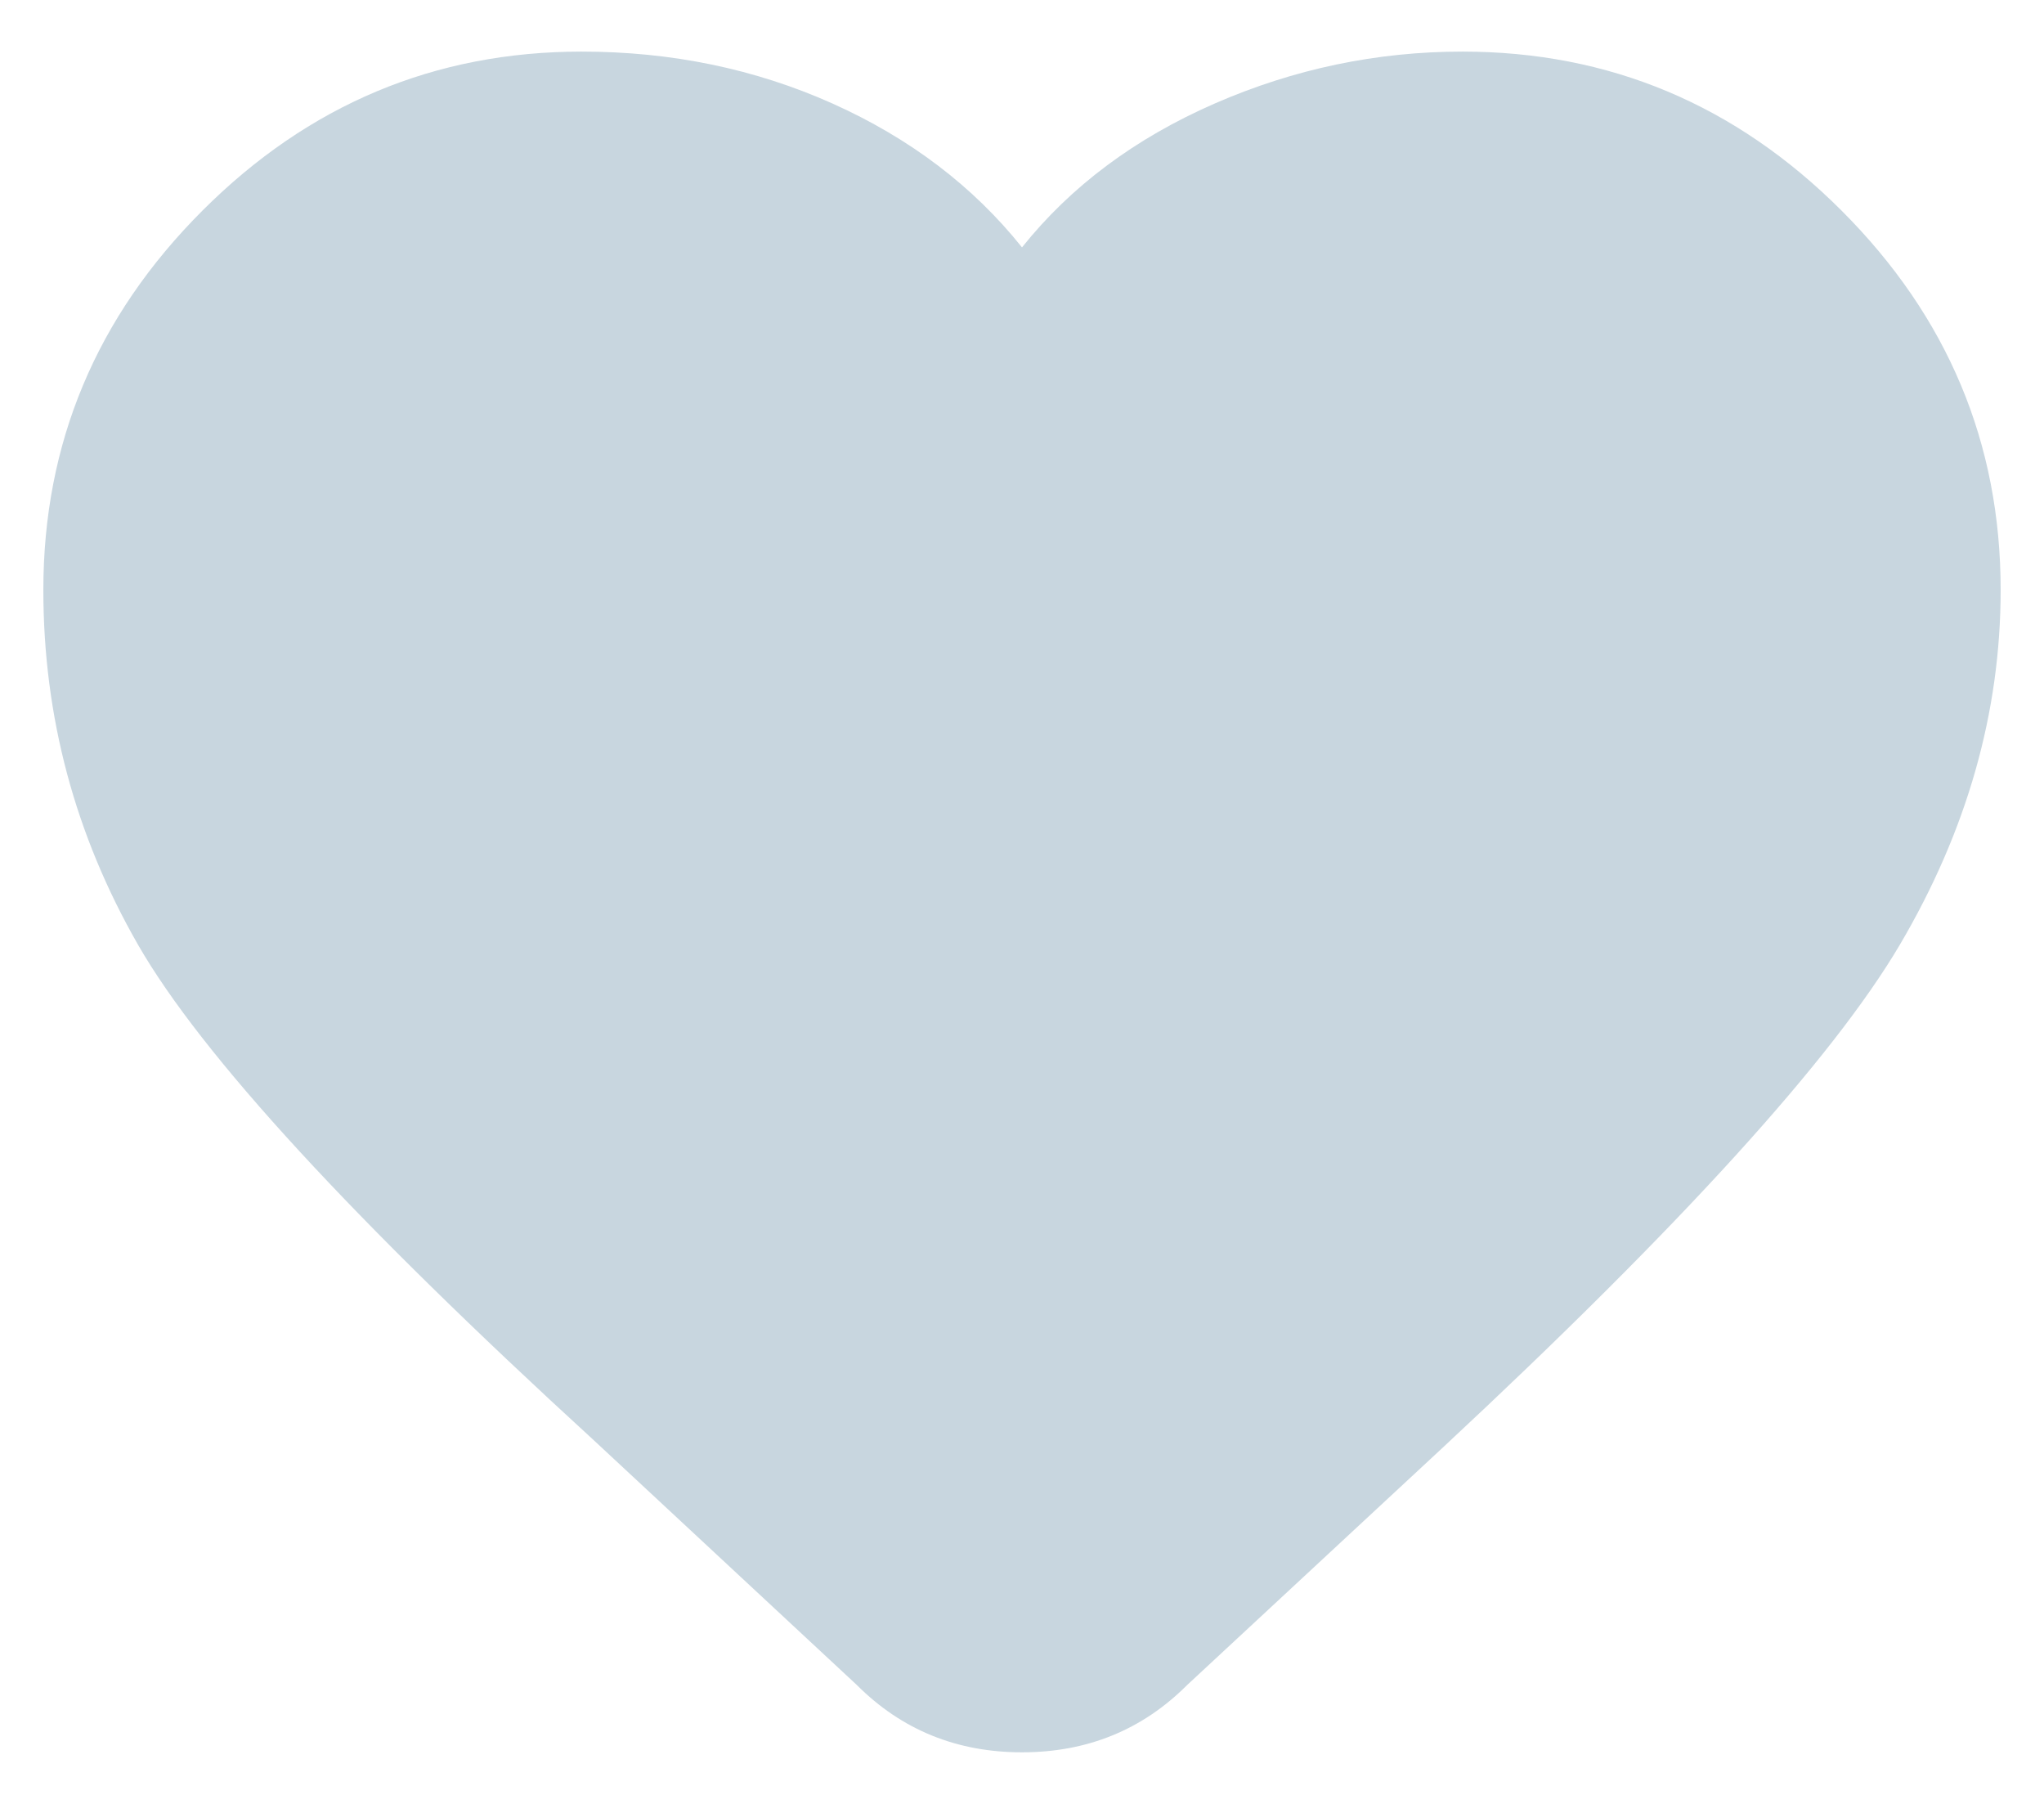
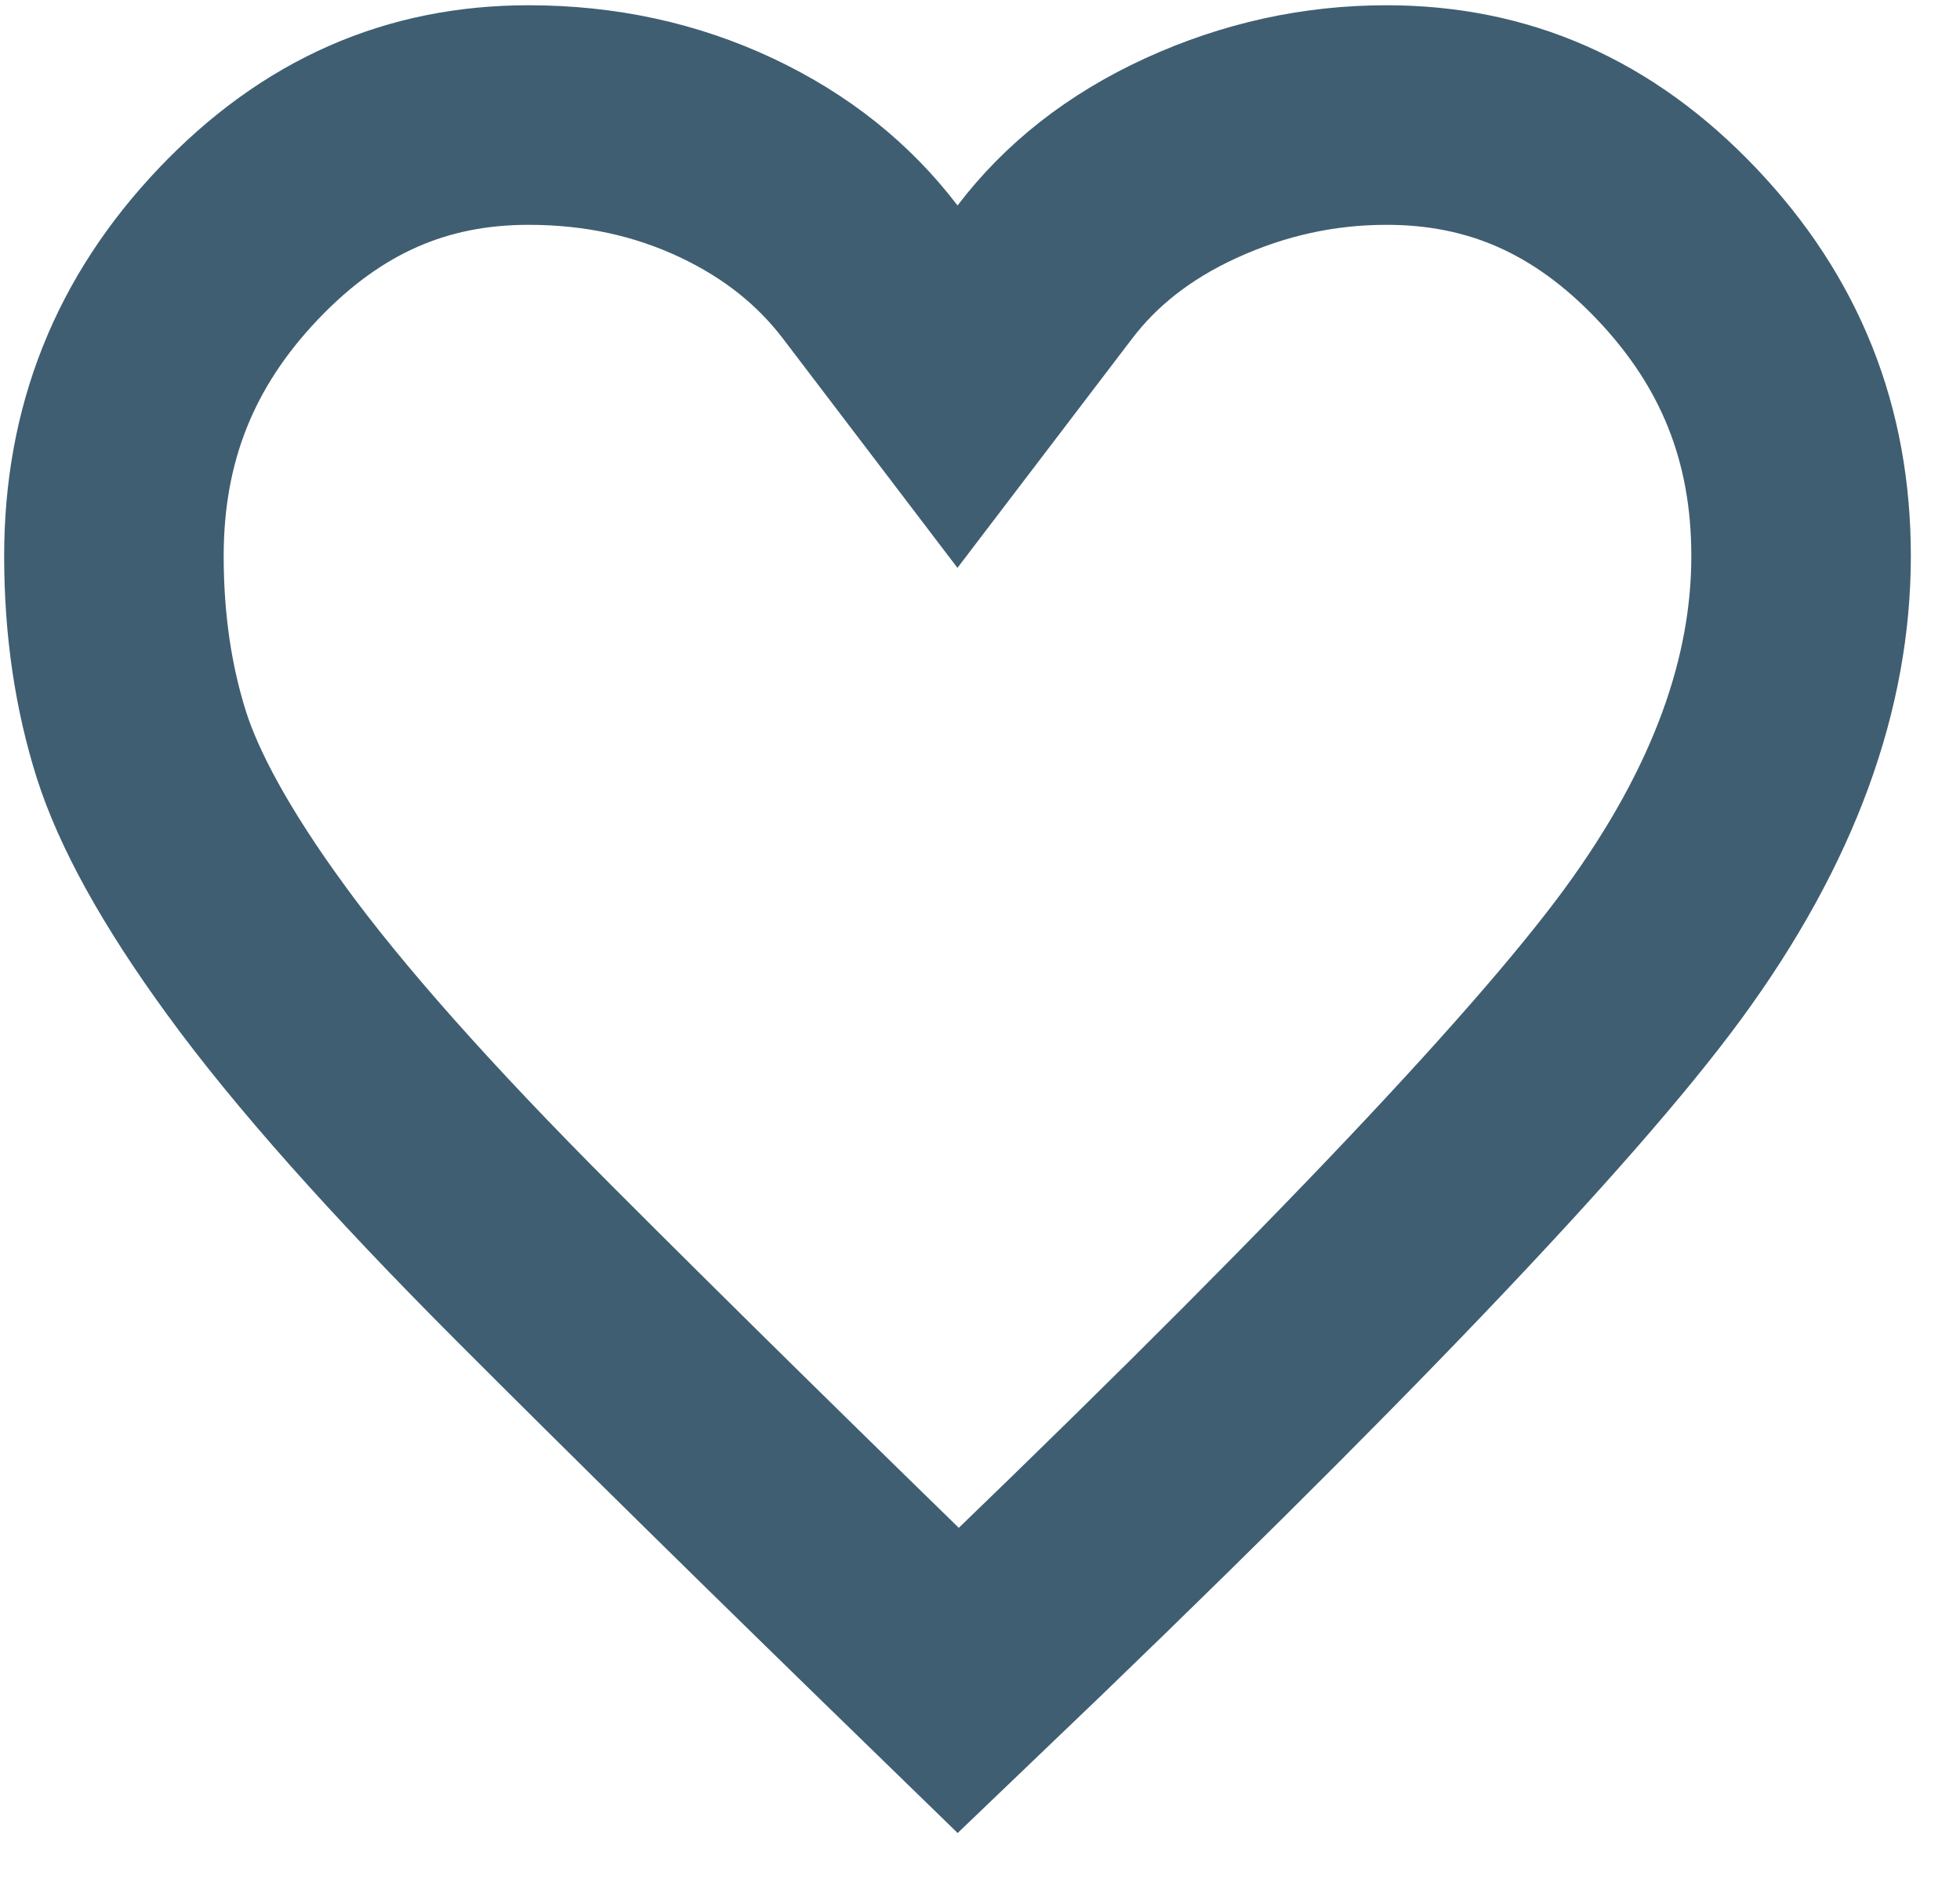
- <svg xmlns="http://www.w3.org/2000/svg" width="34" height="30" viewBox="0 0 34 30" fill="none">
-   <path id="Vector" d="M17 4.114C16.186 3.096 15.135 2.299 13.846 1.721C12.557 1.145 11.167 0.858 9.675 0.858C7.233 0.858 5.13 1.74 3.367 3.503C1.603 5.267 0.721 7.369 0.721 9.811C0.721 11.914 1.246 13.881 2.296 15.712C3.349 17.544 5.876 20.291 9.878 23.953L14.253 28.023C14.999 28.769 15.915 29.142 17 29.142C18.085 29.142 19.001 28.769 19.747 28.023L24.02 24.055C27.954 20.392 30.481 17.611 31.602 15.712C32.72 13.813 33.279 11.846 33.279 9.811C33.279 7.369 32.397 5.267 30.633 3.503C28.87 1.74 26.767 0.858 24.325 0.858C22.901 0.858 21.528 1.145 20.207 1.721C18.883 2.299 17.814 3.096 17 4.114Z" fill="#C8D6DF" />
+ <svg xmlns="http://www.w3.org/2000/svg" width="25" height="24" viewBox="0 0 25 24" fill="none">
+   <path id="Vector" d="M11.1 3.469L12.213 4.931L13.327 3.469C13.784 2.869 14.394 2.382 15.191 2.016C15.999 1.647 16.826 1.467 17.685 1.467C19.106 1.467 20.316 1.987 21.383 3.107C22.452 4.23 22.973 5.533 22.973 7.091C22.973 8.696 22.39 10.382 21.08 12.169C19.808 13.902 16.887 16.973 12.223 21.431C10.032 19.302 8.232 17.531 6.82 16.117L6.819 16.116C5.222 14.518 4.05 13.193 3.276 12.131L3.274 12.128C2.485 11.05 2.02 10.178 1.804 9.499C1.574 8.772 1.453 7.972 1.453 7.091C1.453 5.533 1.974 4.23 3.043 3.107C4.11 1.987 5.32 1.467 6.741 1.467C7.66 1.467 8.495 1.651 9.262 2.011C10.033 2.374 10.636 2.861 11.1 3.469Z" stroke="#3F5E72" stroke-width="2.8" />
</svg>
